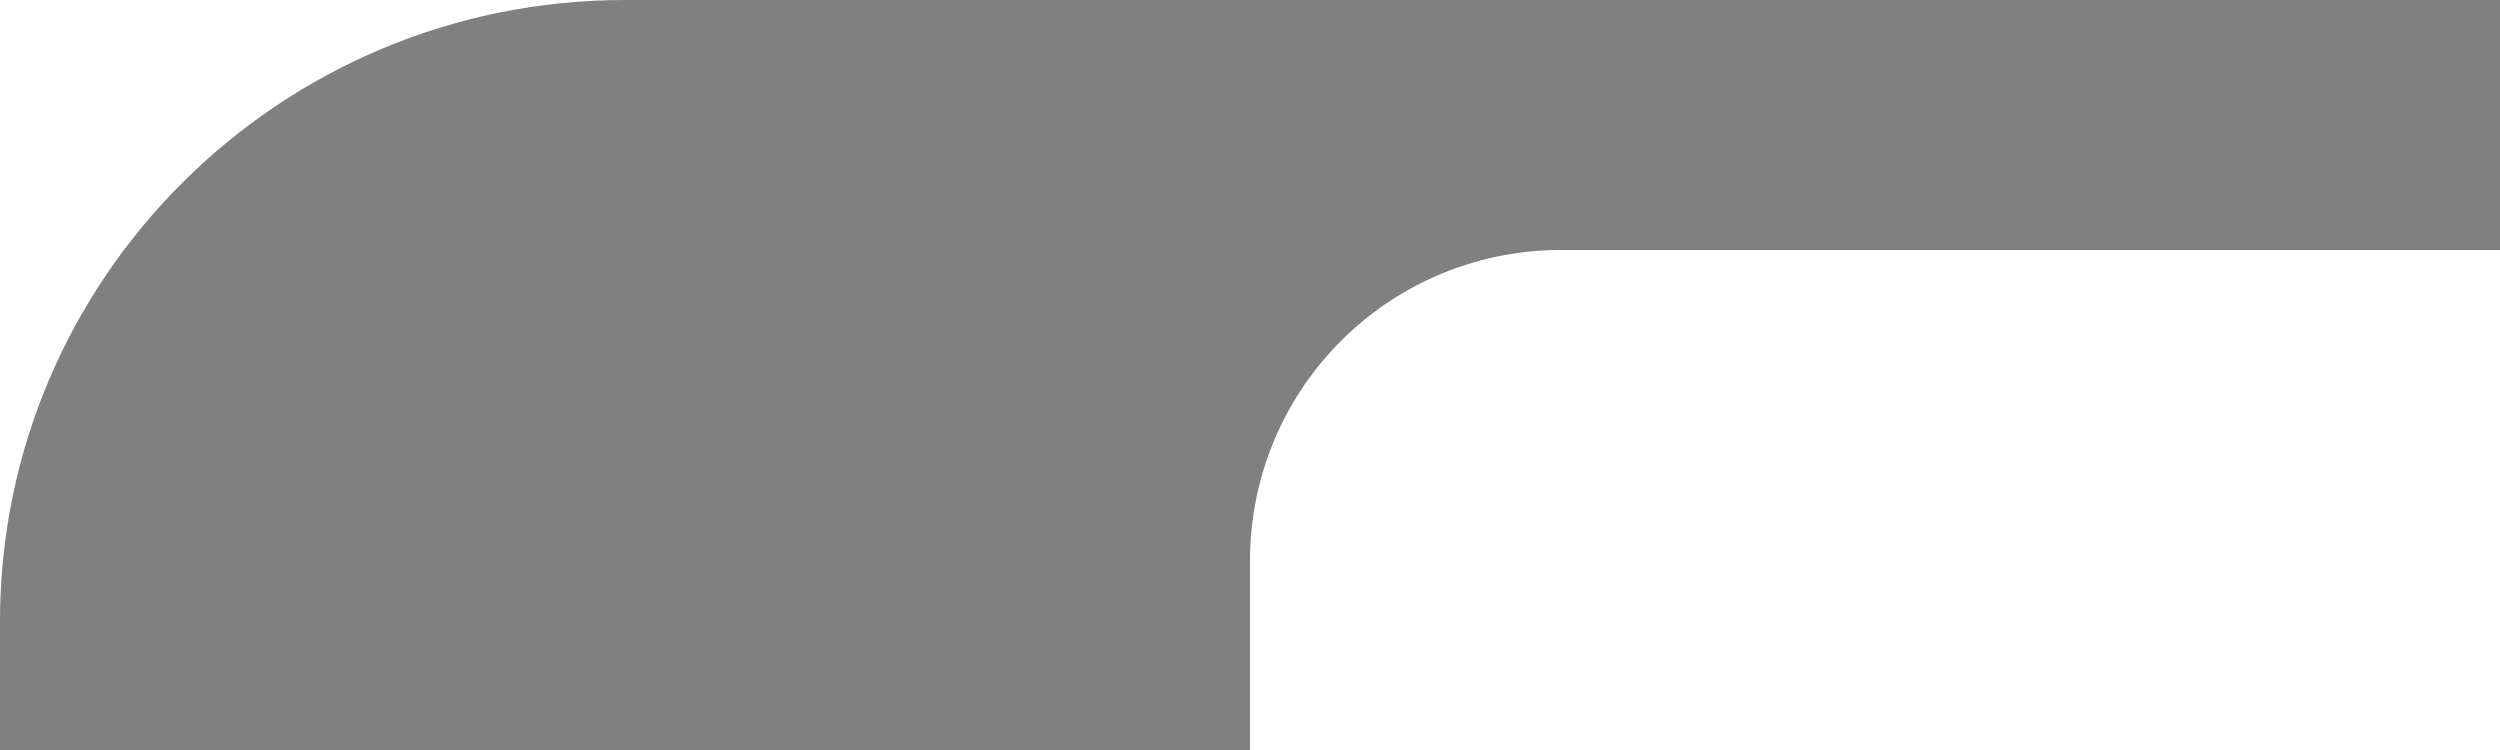
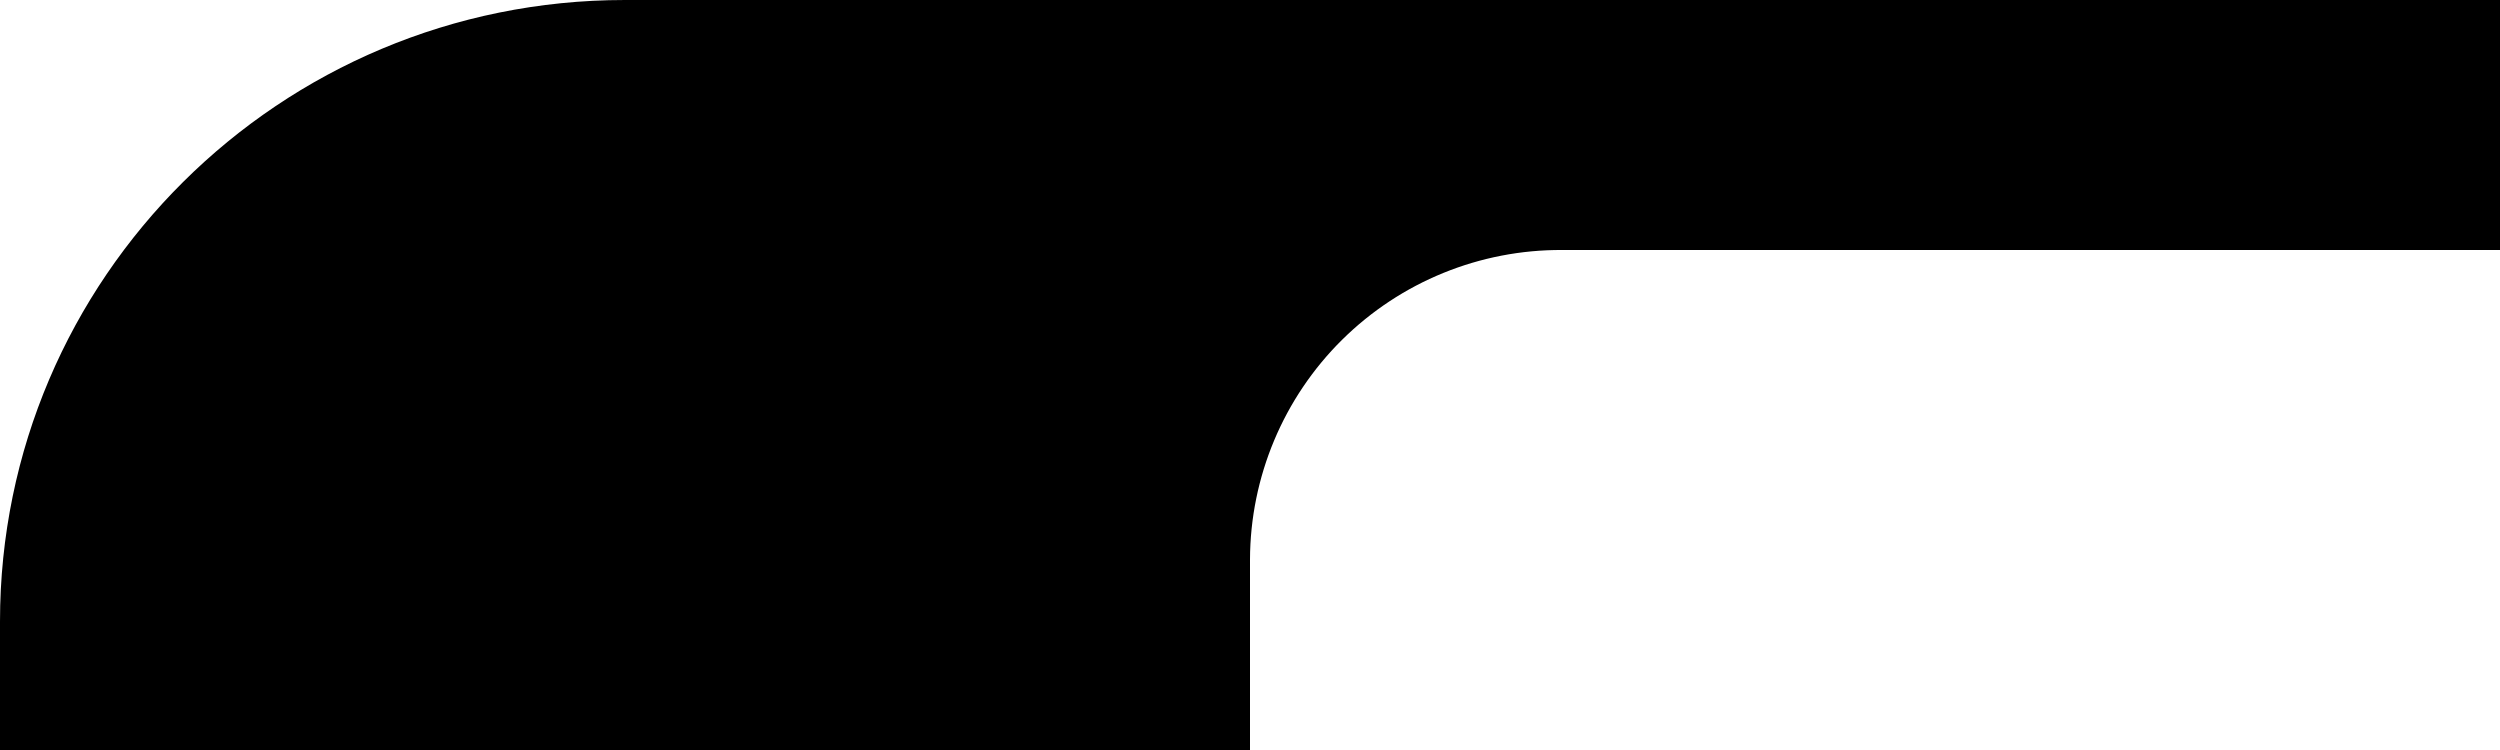
<svg xmlns="http://www.w3.org/2000/svg" id="Layer_1" data-name="Layer 1" viewBox="0 0 300 90">
  <defs>
-     <style>.cls-1{fill:gray;}</style>
+     <style>.cls-1{background}</style>
  </defs>
  <path class="cls-1" d="M150,0H75C33.58,0,0,33.39,0,74.59V90H150V67.13A37.26,37.26,0,0,1,187.5,30H300V0Z" />
</svg>
